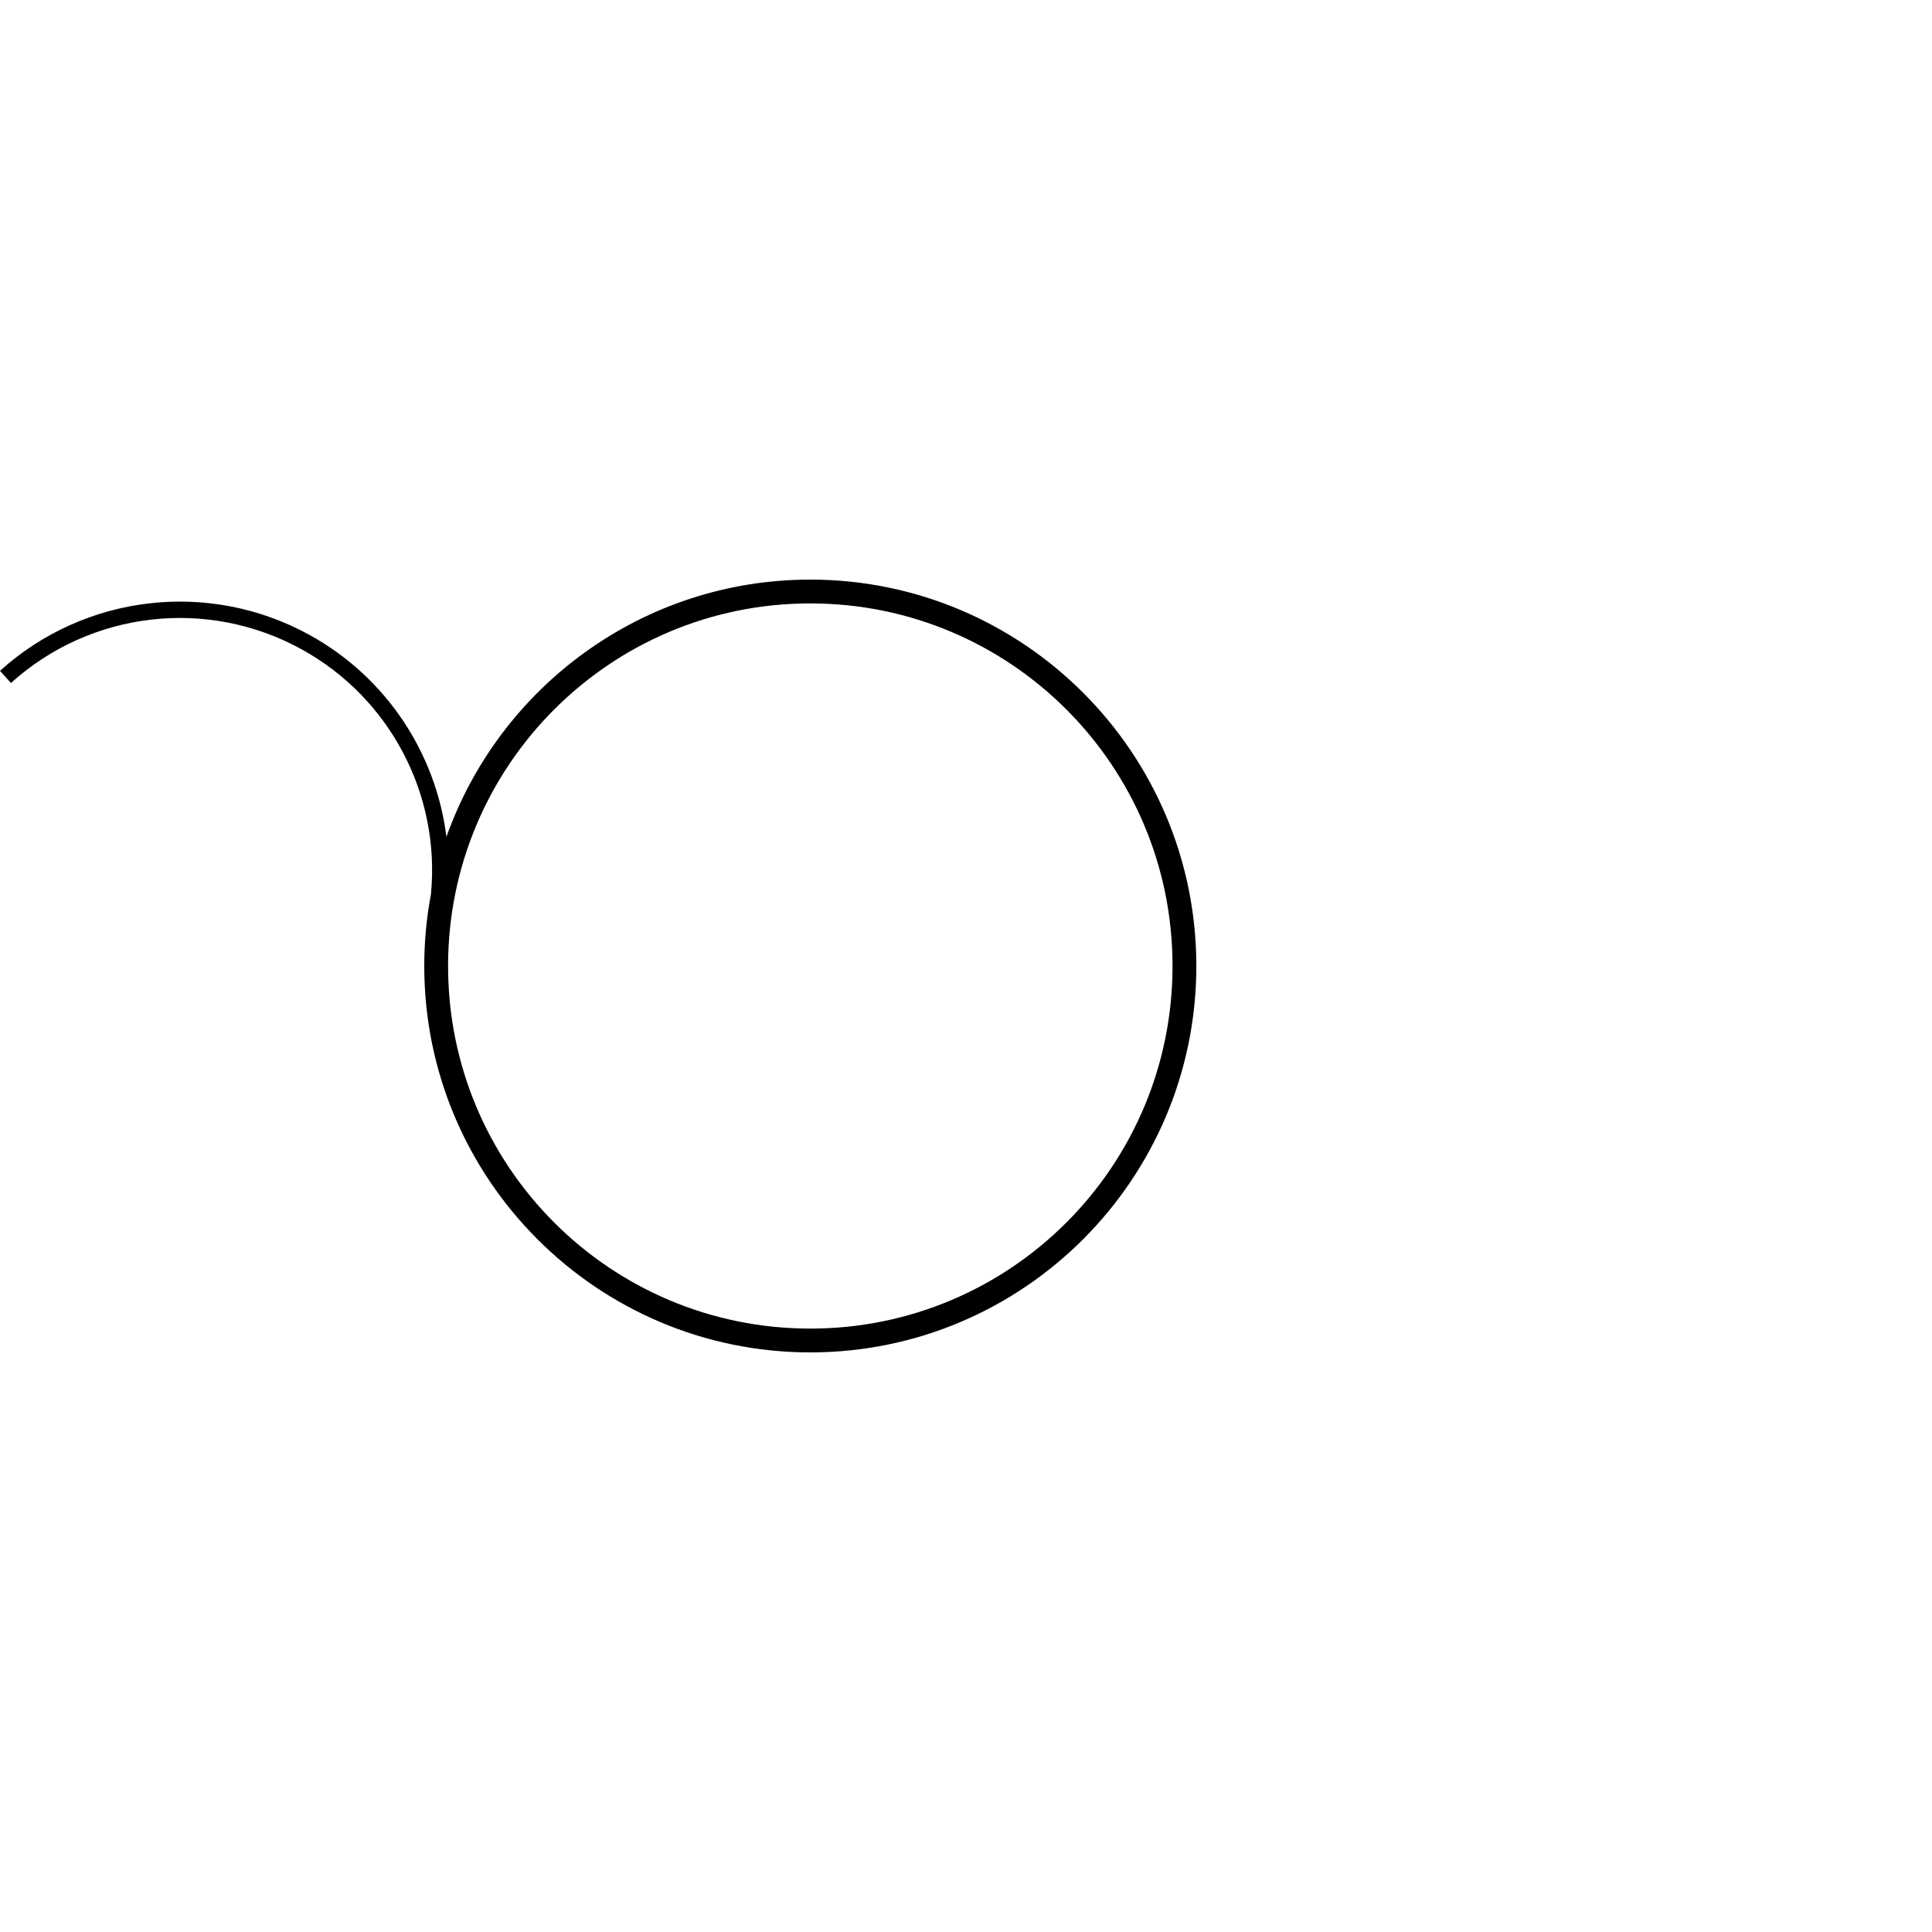
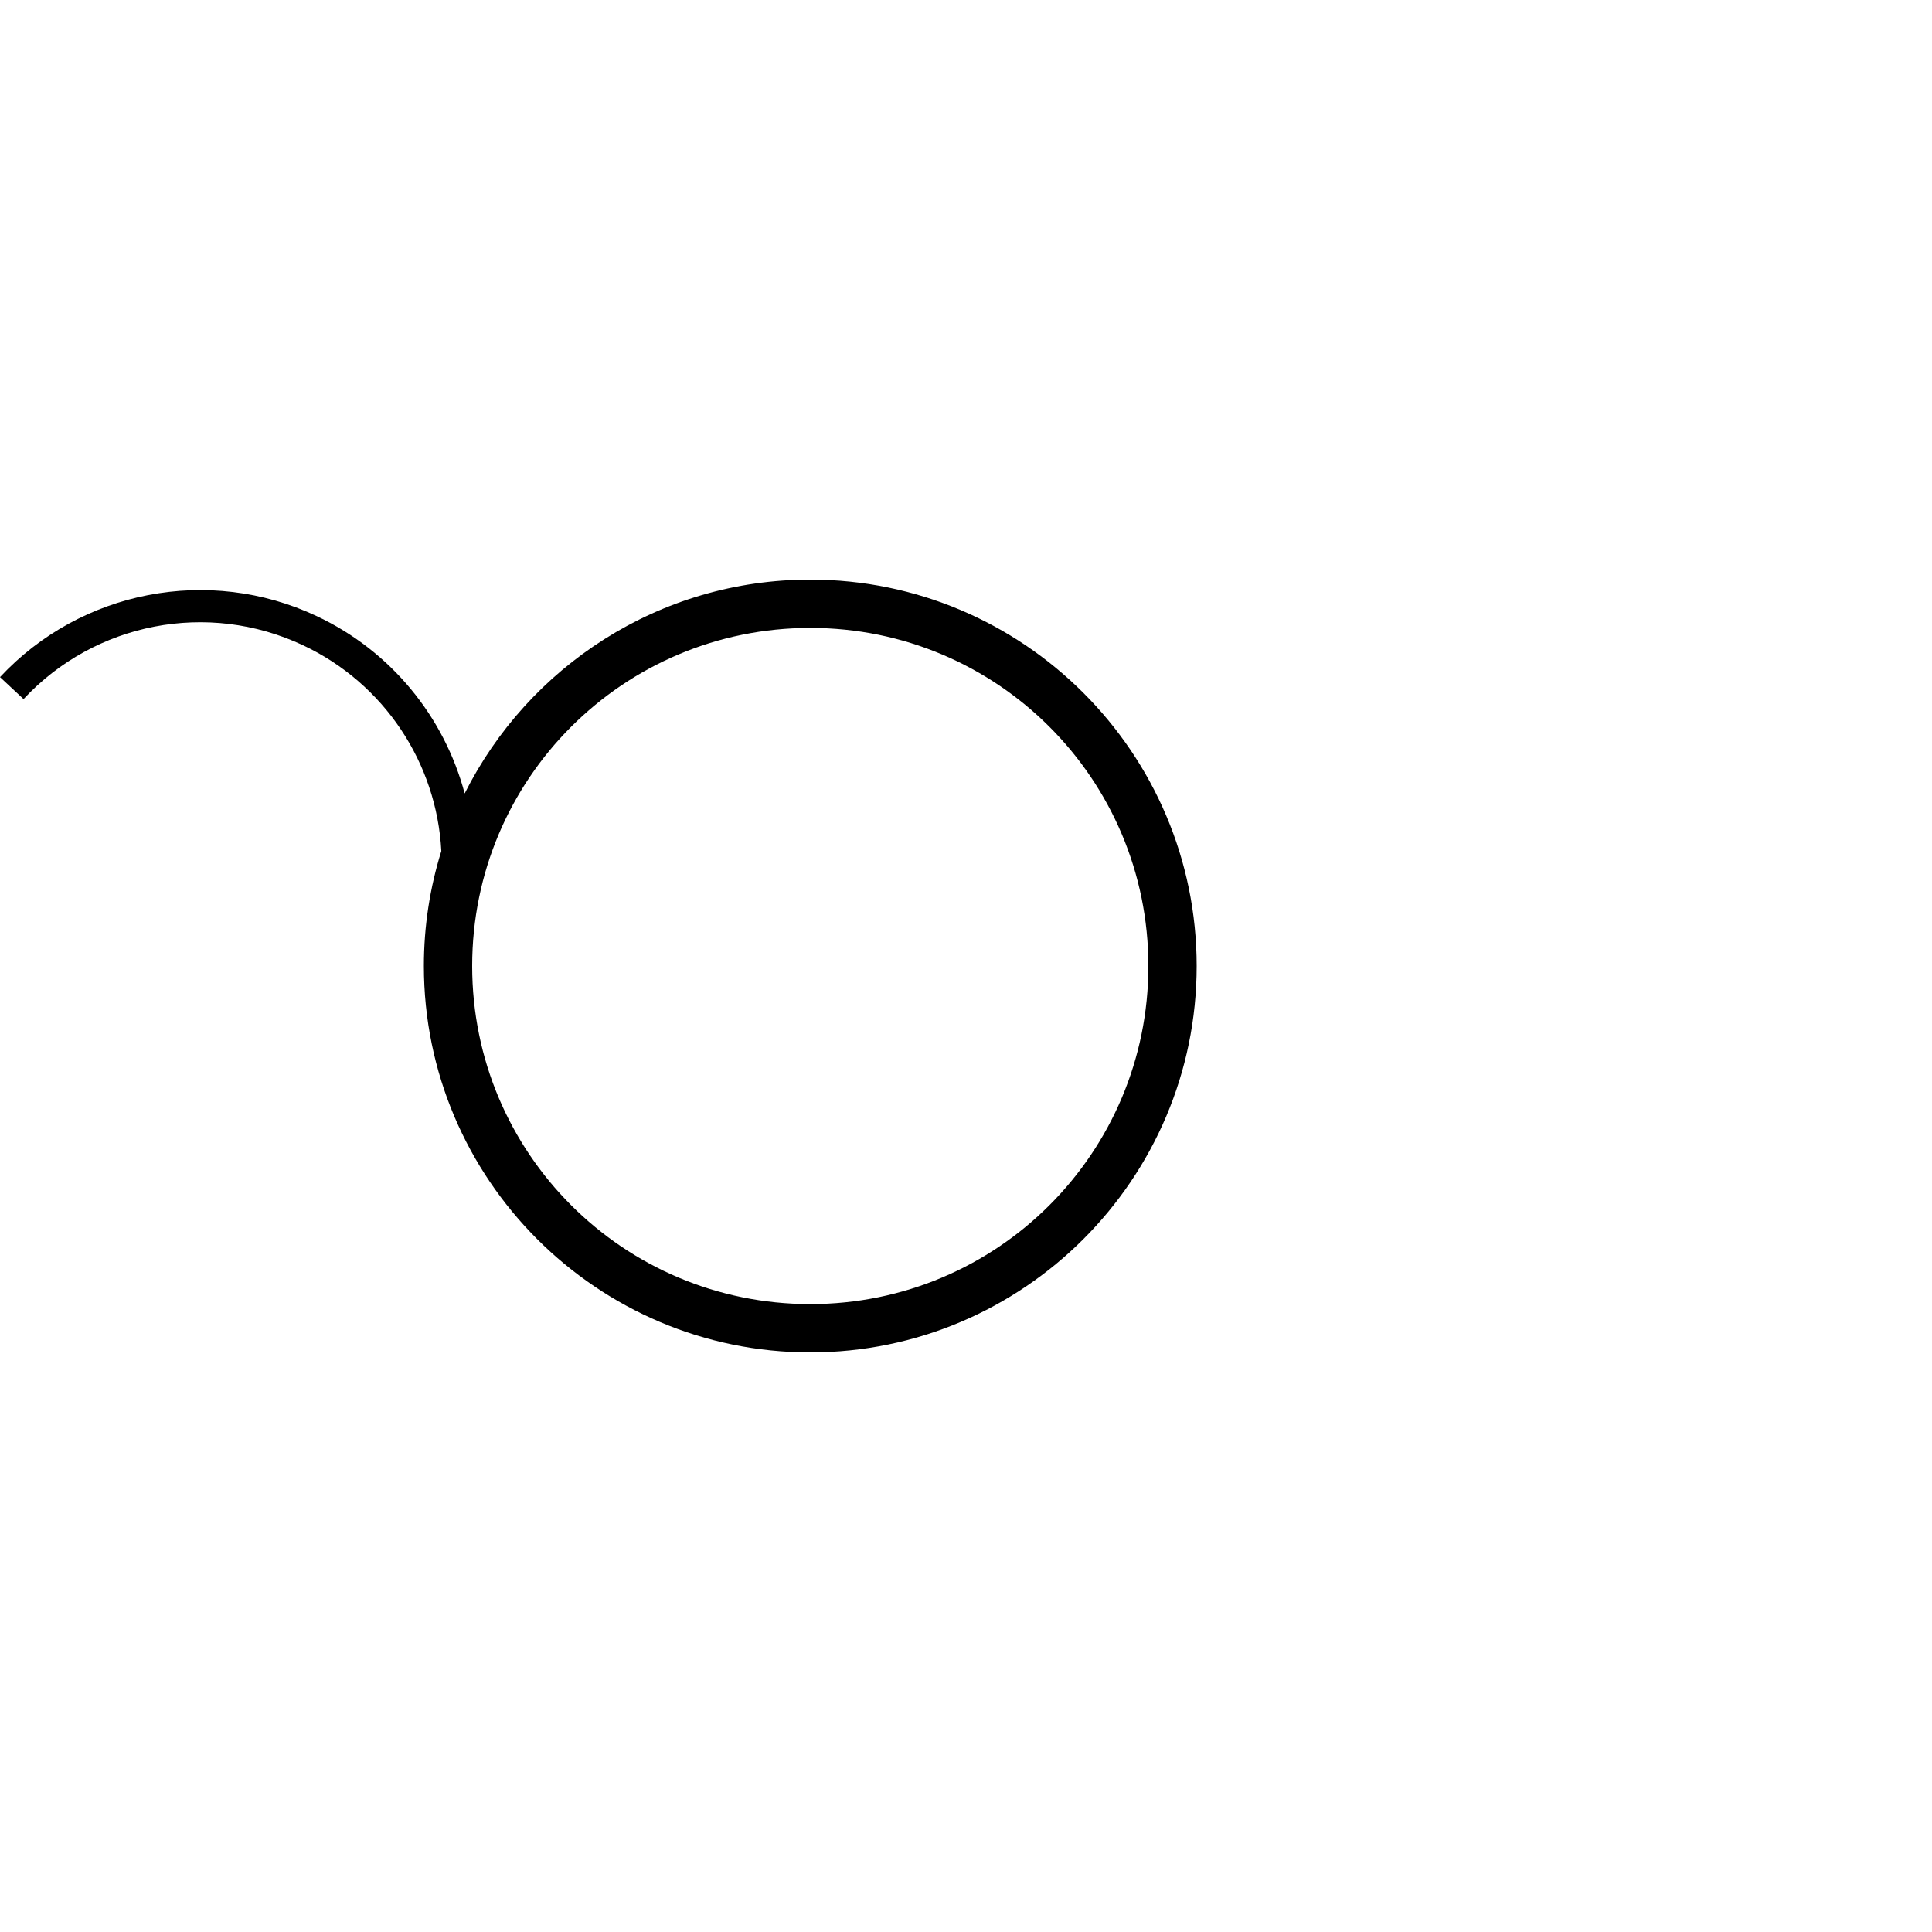
- <svg xmlns="http://www.w3.org/2000/svg" width="1000" height="1000" viewBox="0 0 264.583 264.583" version="1.1" id="svg10039">
+ <svg xmlns="http://www.w3.org/2000/svg" width="1000" height="1000" viewBox="0 0 264.583 264.583" version="1.1" id="svg10039" xml:space="preserve">
  <defs id="defs10036">
    <clipPath clipPathUnits="userSpaceOnUse" id="clipPath420">
      <path d="M 591.87,383.121 H 908.197 V 699.448 H 591.87 Z" clip-rule="evenodd" id="path418" />
    </clipPath>
+     <clipPath clipPathUnits="userSpaceOnUse" id="clipPath420-8">
+       <path d="M 591.87,383.121 H 908.197 V 699.448 H 591.87 Z" clip-rule="evenodd" id="path418-4" />
+     </clipPath>
  </defs>
  <g id="layer1" transform="translate(-6.927264,-79.57655)">
-     <path id="path4185" style="color:#000000;fill:#000000;stroke-width:3.948;-inkscape-stroke:none" d="m 117.896,158.952 c -22.982,0 -42.554,14.711 -49.832,35.228 -1.436,-11.48 -8.255,-21.873 -18.758,-27.656 -13.729,-7.559 -30.748,-5.585 -42.379,4.92 l 1.501,1.667 c 10.926,-9.869 26.896,-11.721 39.794,-4.62 12.145,6.687 19.042,19.921 17.721,33.559 -0.598,3.182 -0.914,6.463 -0.914,9.818 0,29.205 23.688,52.917 52.867,52.917 29.179,0 52.867,-23.712 52.867,-52.917 0,-29.205 -23.687,-52.916 -52.867,-52.916 z m 0,3.261 c 27.415,0 49.606,22.211 49.606,49.655 0,27.444 -22.191,49.656 -49.606,49.656 -27.415,0 -49.606,-22.211 -49.606,-49.656 0,-27.444 22.191,-49.655 49.606,-49.655 z" />
+     <path id="path1" style="color:#000000;display:inline;fill:#000000;fill-opacity:1;fill-rule:evenodd;-inkscape-stroke:none" d="m 117.893,158.951 c -20.696,0 -38.637,11.939 -47.33,29.288 C 67.773,177.769 60.51,168.747 50.281,163.942 35.555,157.025 18.023,160.406 6.928,172.305 l 3.225,3.008 c 9.801,-10.511 25.244,-13.49 38.252,-7.38 11.181,5.252 18.333,16.176 18.961,28.193 -1.552,4.975 -2.39,10.262 -2.39,15.742 0,29.186 23.73,52.918 52.916,52.918 29.186,0 52.916,-23.732 52.916,-52.918 0,-29.186 -23.73,-52.916 -52.916,-52.916 z m 0,6.616 c 25.611,0 46.303,20.689 46.303,46.301 0,25.611 -20.692,46.303 -46.303,46.303 -25.611,0 -46.303,-20.692 -46.303,-46.303 0,-25.611 20.692,-46.301 46.303,-46.301 z" />
  </g>
</svg>
